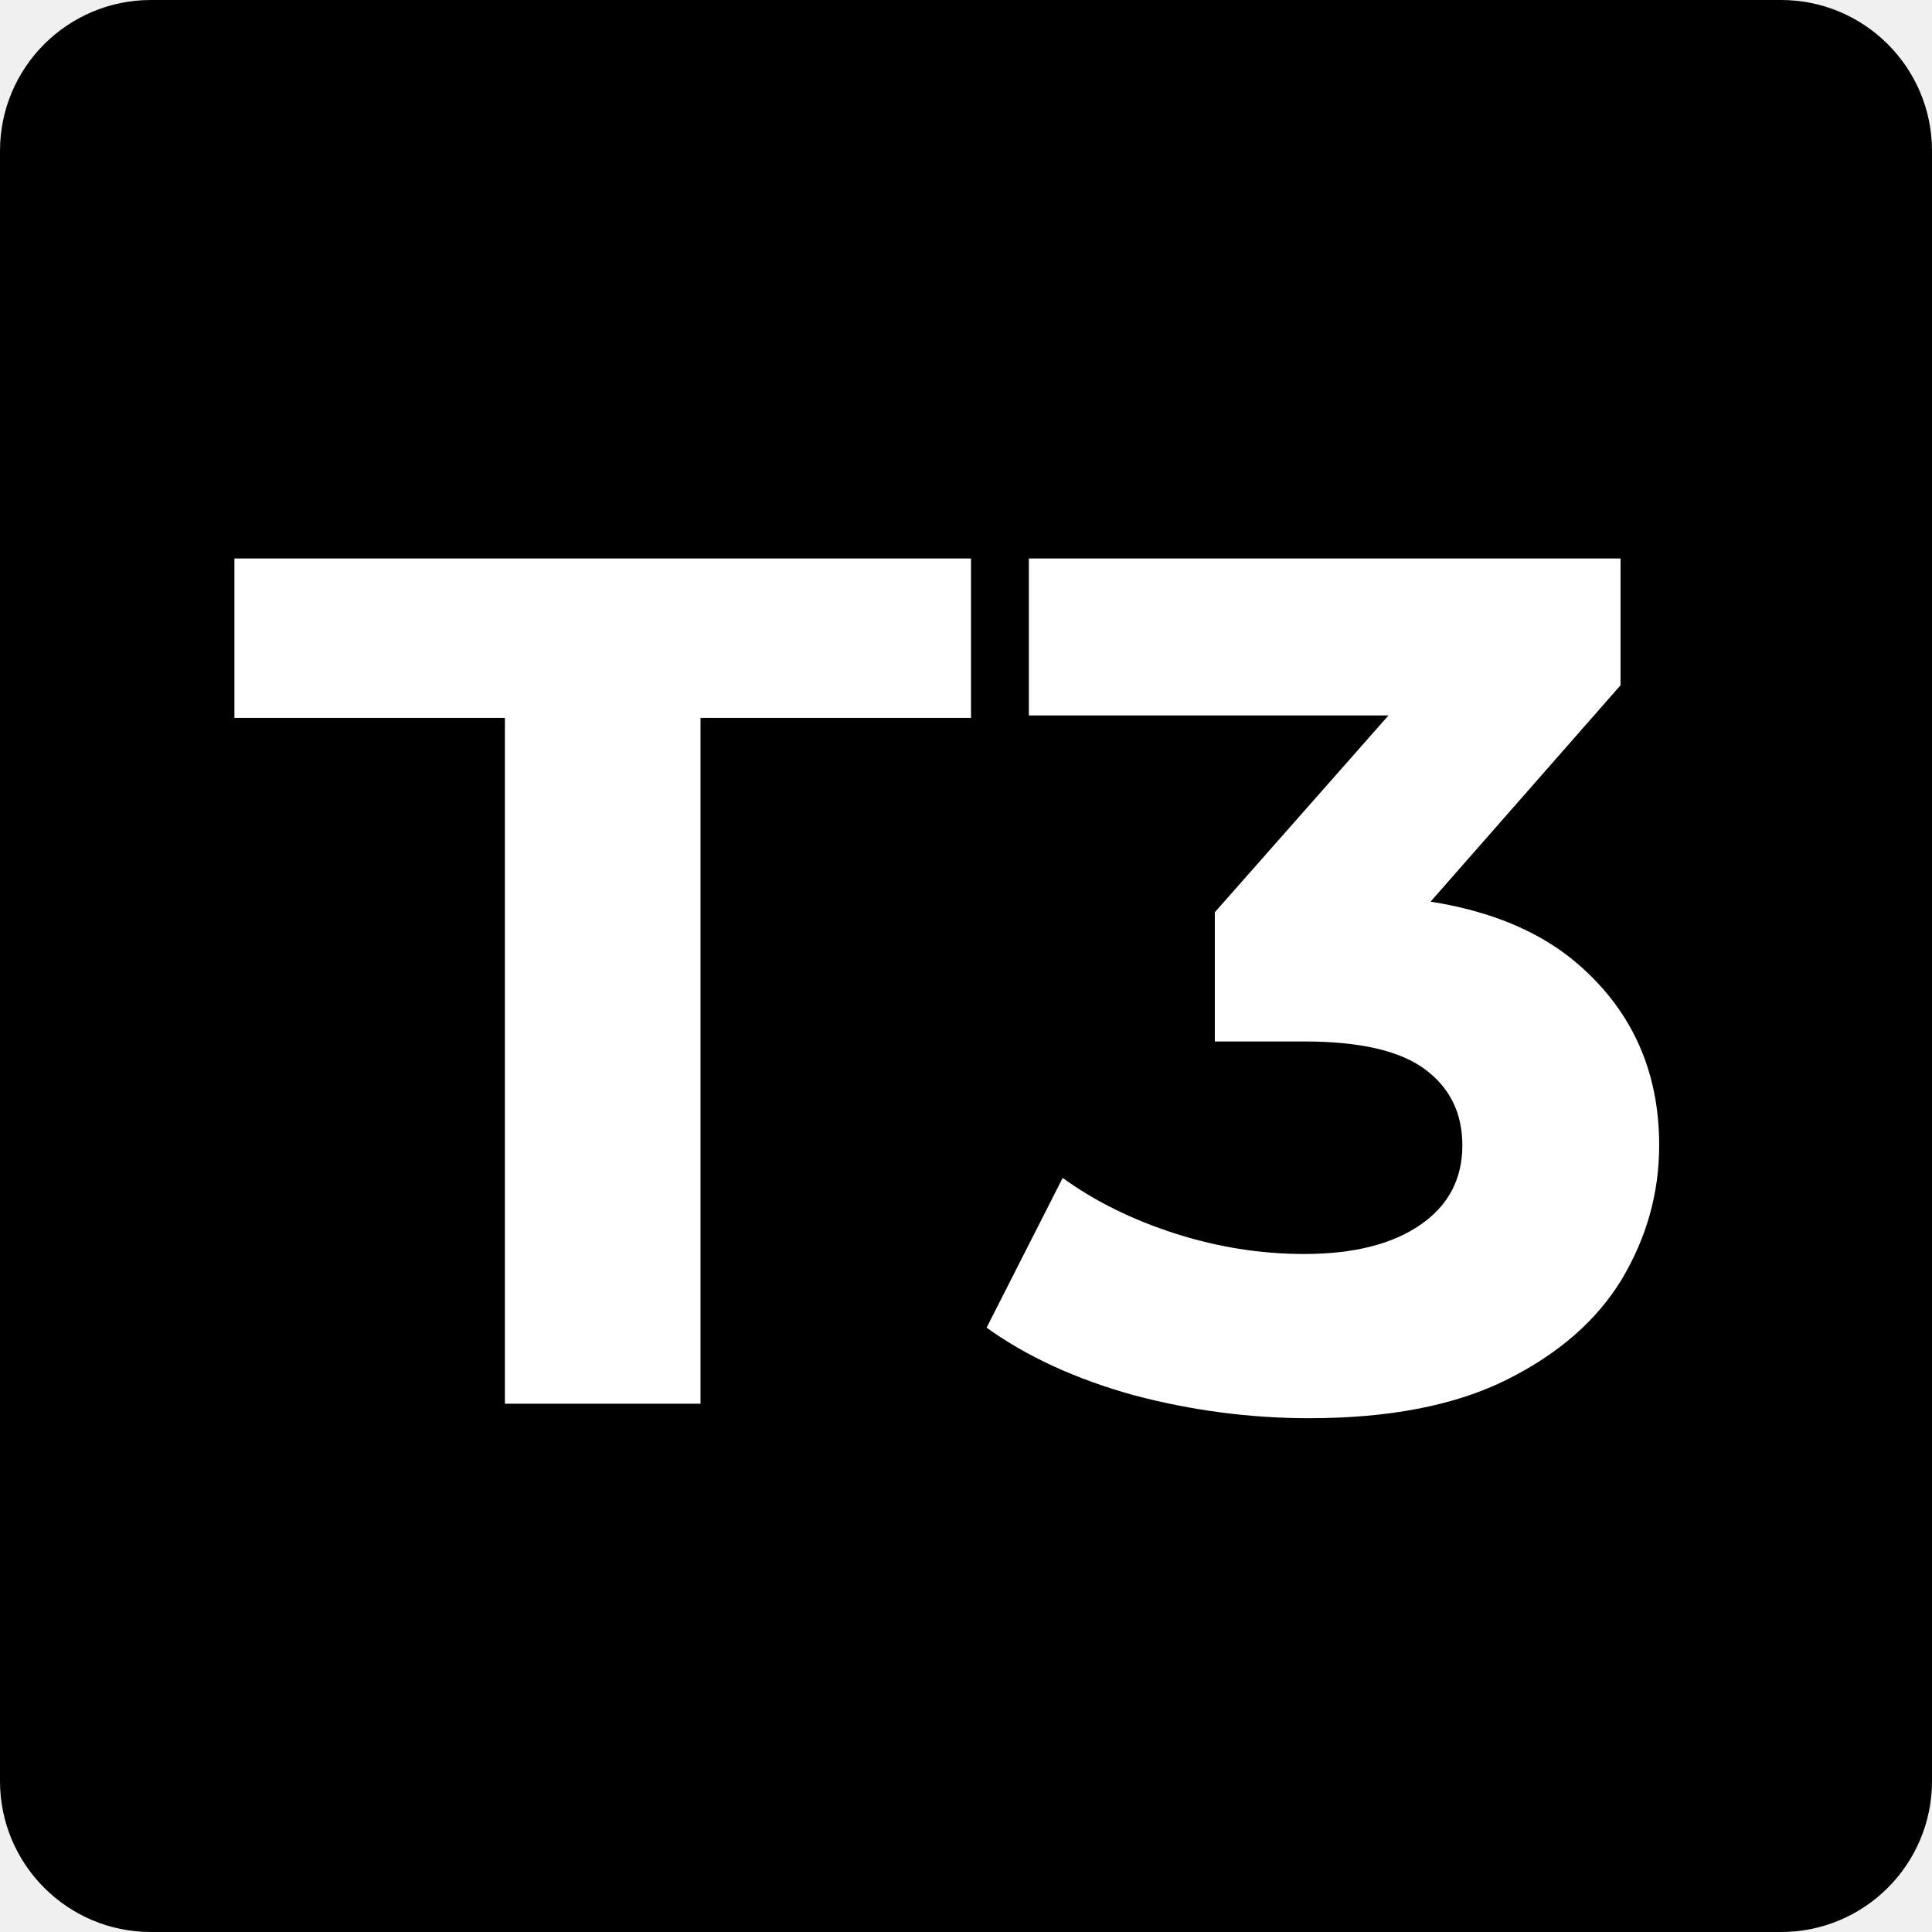
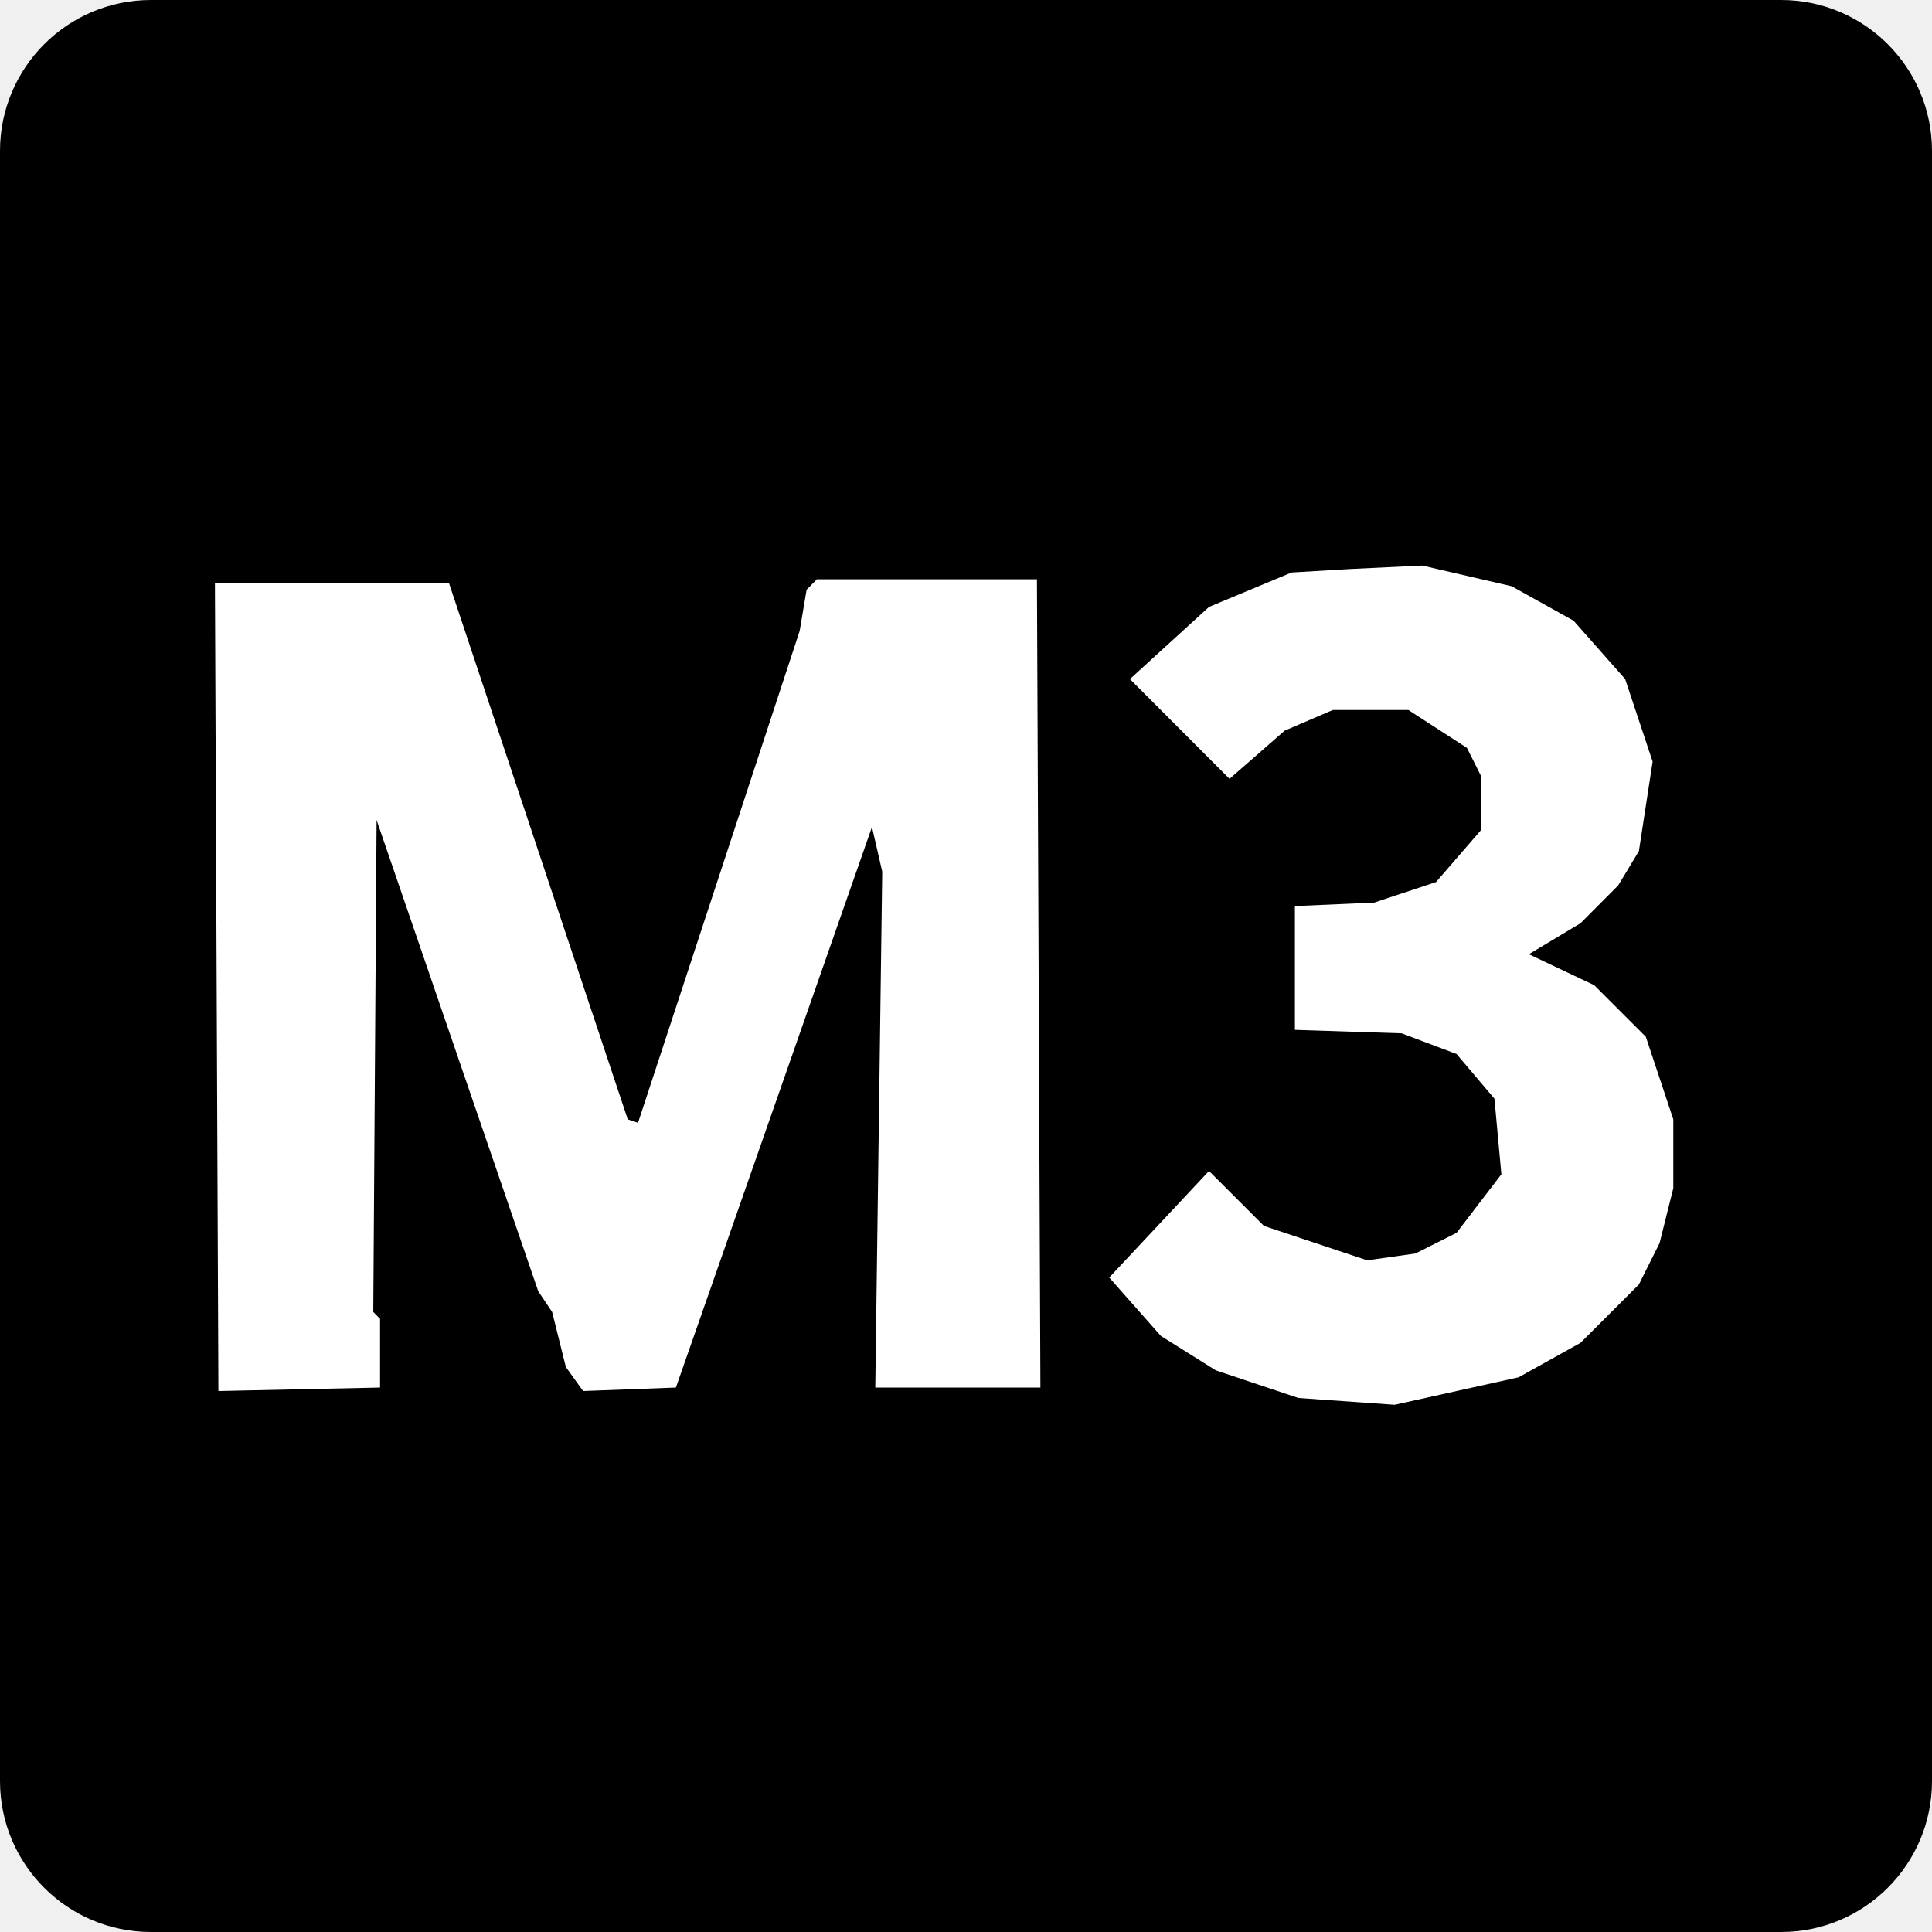
<svg xmlns="http://www.w3.org/2000/svg" width="128" height="128" viewBox="0 0 128 128" fill="none">
  <path d="M0 10C0 4.477 4.477 0 10 0H118C123.523 0 128 4.477 128 10V118C128 123.523 123.523 128 118 128H10C4.477 128 0 123.523 0 118V10Z" fill="black" />
-   <path d="M33.451 93V47.56H15.531V37H64.331V47.56H46.411V93H33.451ZM86.725 93.96C82.832 93.96 78.965 93.453 75.125 92.44C71.285 91.373 68.032 89.88 65.365 87.96L70.405 78.04C72.539 79.587 75.019 80.813 77.845 81.72C80.672 82.627 83.525 83.08 86.405 83.08C89.659 83.08 92.219 82.44 94.085 81.16C95.952 79.88 96.885 78.12 96.885 75.88C96.885 73.747 96.059 72.067 94.405 70.84C92.752 69.613 90.085 69 86.405 69H80.485V60.44L96.085 42.76L97.525 47.4H68.165V37H107.365V45.4L91.845 63.08L85.285 59.32H89.045C95.925 59.32 101.125 60.867 104.645 63.96C108.165 67.053 109.925 71.027 109.925 75.88C109.925 79.027 109.099 81.987 107.445 84.76C105.792 87.48 103.259 89.693 99.845 91.4C96.432 93.107 92.059 93.96 86.725 93.96Z" fill="white" />
+   <path d="M89.44 37.7L94.23 37.47L100.15 38.84L104.25 41.12L107.67 44.99L109.49 50.46L108.58 56.39L107.21 58.66L104.71 61.17L101.29 63.22L105.62 65.27L109.04 68.69L110.86 74.16L110.86 78.72L109.95 82.36L108.58 85.1L104.71 88.97L100.61 91.25L92.4 93.07L86.02 92.62L80.55 90.79L76.91 88.51L73.49 84.64L80.1 77.58L83.74 81.22L90.58 83.5L93.77 83.05L96.5 81.68L99.47 77.8L99.01 72.79L96.5 69.83L92.86 68.46L85.79 68.23L85.79 60.03L91.04 59.8L95.14 58.44L98.1 55.02L98.1 51.37L97.19 49.55L93.31 47.04L88.3 47.04L85.11 48.41L81.46 51.6L74.86 44.99L80.1 40.21L85.57 37.93L89.44 37.7L89.44 37.7ZM14.24 38.61L29.74 38.61L41.59 74.16L42.27 74.39L52.98 41.8L53.44 39.07L54.12 38.38L68.7 38.38L68.93 91.93L57.99 91.93L58.45 57.75L57.77 54.79L44.78 91.93L38.63 92.16L37.49 90.57L36.58 86.92L35.66 85.55L24.95 54.33L24.73 86.92L25.18 87.38L25.18 91.93L14.47 92.16L14.24 38.61L14.24 38.61Z" fill="white" />
</svg>
